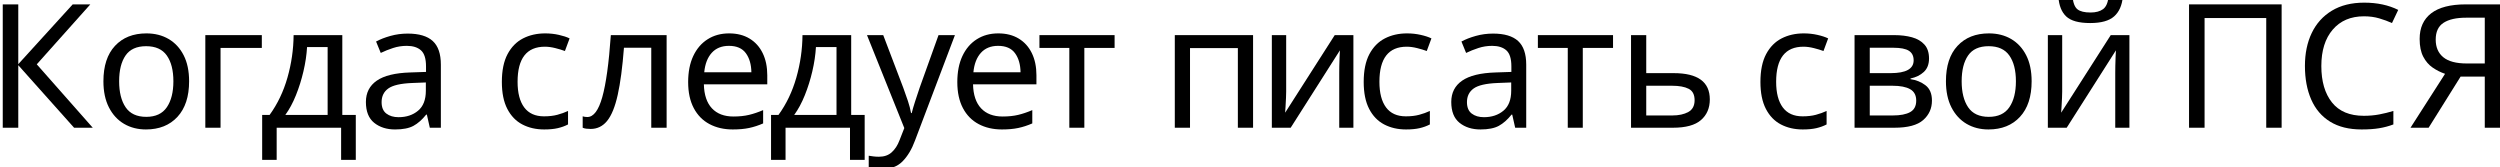
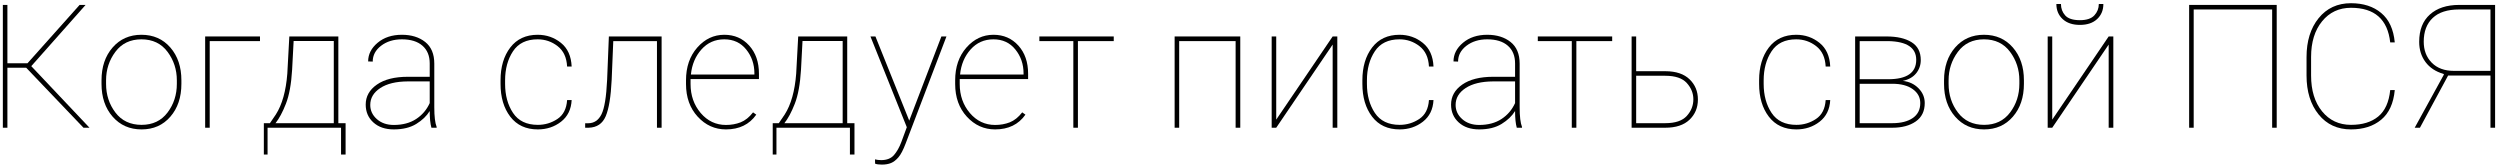
<svg xmlns="http://www.w3.org/2000/svg" clip-rule="evenodd" stroke-miterlimit="4.00" viewBox="0 0 1605 107">
  <defs />
  <g transform="matrix(1.00, 0.00, -0.00, -1.00, 0.0, 107.0)">
-     <text xml:space="preserve" font-family="Roboto-Light" font-size="110.9" fill="#000000" transform="matrix(1.00, 0.00, -0.00, -1.00, -9.0, 25.0)">К</text>
-     <text xml:space="preserve" font-family="Roboto-Light" font-size="110.9" fill="#000000" transform="matrix(1.00, 0.00, -0.00, -1.00, 60.3, 25.0)">о</text>
-     <text xml:space="preserve" font-family="Roboto-Light" font-size="110.9" fill="#000000" transform="matrix(1.00, 0.00, -0.00, -1.00, 122.4, 25.0)">г</text>
-     <text xml:space="preserve" font-family="Roboto-Light" font-size="110.9" fill="#000000" transform="matrix(1.00, 0.00, -0.00, -1.00, 166.2, 25.0)">д</text>
-     <text xml:space="preserve" font-family="Roboto-Light" font-size="110.9" fill="#000000" transform="matrix(1.00, 0.00, -0.00, -1.00, 229.8, 25.0)">а</text>
-     <text xml:space="preserve" font-family="Roboto-Light" font-size="110.9" fill="#000000" transform="matrix(1.00, 0.00, -0.00, -1.00, 289.1, 25.0)"> </text>
-     <text xml:space="preserve" font-family="Roboto-Light" font-size="110.9" fill="#000000" transform="matrix(1.00, 0.00, -0.00, -1.00, 316.1, 25.0)">с</text>
-     <text xml:space="preserve" font-family="Roboto-Light" font-size="110.9" fill="#000000" transform="matrix(1.00, 0.00, -0.00, -1.00, 373.3, 25.0)">л</text>
-     <text xml:space="preserve" font-family="Roboto-Light" font-size="110.9" fill="#000000" transform="matrix(1.00, 0.00, -0.00, -1.00, 435.7, 25.0)">е</text>
-     <text xml:space="preserve" font-family="Roboto-Light" font-size="110.9" fill="#000000" transform="matrix(1.00, 0.00, -0.00, -1.00, 492.9, 25.0)">д</text>
-     <text xml:space="preserve" font-family="Roboto-Light" font-size="110.9" fill="#000000" transform="matrix(1.00, 0.00, -0.00, -1.00, 556.5, 25.0)">у</text>
-     <text xml:space="preserve" font-family="Roboto-Light" font-size="110.9" fill="#000000" transform="matrix(1.00, 0.00, -0.00, -1.00, 608.5, 25.0)">е</text>
-     <text xml:space="preserve" font-family="Roboto-Light" font-size="110.9" fill="#000000" transform="matrix(1.00, 0.00, -0.00, -1.00, 665.1, 25.0)">т</text>
-     <text xml:space="preserve" font-family="Roboto-Light" font-size="110.9" fill="#000000" transform="matrix(1.00, 0.00, -0.00, -1.00, 717.8, 25.0)"> </text>
-     <text xml:space="preserve" font-family="Roboto-Light" font-size="110.9" fill="#000000" transform="matrix(1.00, 0.00, -0.00, -1.00, 744.8, 25.0)">п</text>
-     <text xml:space="preserve" font-family="Roboto-Light" font-size="110.9" fill="#000000" transform="matrix(1.00, 0.00, -0.00, -1.00, 807.1, 25.0)">и</text>
-     <text xml:space="preserve" font-family="Roboto-Light" font-size="110.9" fill="#000000" transform="matrix(1.00, 0.00, -0.00, -1.00, 869.4, 25.0)">с</text>
-     <text xml:space="preserve" font-family="Roboto-Light" font-size="110.9" fill="#000000" transform="matrix(1.00, 0.00, -0.00, -1.00, 926.6, 25.0)">а</text>
-     <text xml:space="preserve" font-family="Roboto-Light" font-size="110.9" fill="#000000" transform="matrix(1.00, 0.00, -0.00, -1.00, 985.1, 25.0)">т</text>
-     <text xml:space="preserve" font-family="Roboto-Light" font-size="110.9" fill="#000000" transform="matrix(1.00, 0.00, -0.00, -1.00, 1037.7, 25.0)">ь</text>
-     <text xml:space="preserve" font-family="Roboto-Light" font-size="110.9" fill="#000000" transform="matrix(1.00, 0.00, -0.00, -1.00, 1097.1, 25.0)"> </text>
-     <text xml:space="preserve" font-family="Roboto-Light" font-size="110.9" fill="#000000" transform="matrix(1.00, 0.00, -0.00, -1.00, 1124.1, 25.0)">с</text>
-     <text xml:space="preserve" font-family="Roboto-Light" font-size="110.9" fill="#000000" transform="matrix(1.00, 0.00, -0.00, -1.00, 1181.2, 25.0)">в</text>
-     <text xml:space="preserve" font-family="Roboto-Light" font-size="110.9" fill="#000000" transform="matrix(1.00, 0.00, -0.00, -1.00, 1243.2, 25.0)">о</text>
-     <text xml:space="preserve" font-family="Roboto-Light" font-size="110.9" fill="#000000" transform="matrix(1.00, 0.00, -0.00, -1.00, 1305.3, 25.0)">й</text>
-     <text xml:space="preserve" font-family="Roboto-Light" font-size="110.9" fill="#000000" transform="matrix(1.00, 0.00, -0.00, -1.00, 1367.6, 25.0)"> </text>
-     <text xml:space="preserve" font-family="Roboto-Light" font-size="110.9" fill="#000000" transform="matrix(1.00, 0.00, -0.00, -1.00, 1394.6, 25.0)">П</text>
-     <text xml:space="preserve" font-family="Roboto-Light" font-size="110.9" fill="#000000" transform="matrix(1.00, 0.00, -0.00, -1.00, 1473.0, 25.0)">С</text>
-     <text xml:space="preserve" font-family="Roboto-Light" font-size="110.9" fill="#000000" transform="matrix(1.00, 0.00, -0.00, -1.00, 1545.1, 25.0)">Я</text>
+     <text xml:space="preserve" font-family="Roboto" font-weight="200" font-size="110.9" fill="#000000" transform="matrix(1.00, 0.00, -0.00, -1.00, -9.0, 25.0)">К</text>
+     <text xml:space="preserve" font-family="Roboto" font-weight="200" font-size="110.9" fill="#000000" transform="matrix(1.00, 0.00, -0.00, -1.00, 60.3, 25.0)">о</text>
+     <text xml:space="preserve" font-family="Roboto" font-weight="200" font-size="110.9" fill="#000000" transform="matrix(1.00, 0.00, -0.00, -1.00, 122.4, 25.0)">г</text>
+     <text xml:space="preserve" font-family="Roboto" font-weight="200" font-size="110.9" fill="#000000" transform="matrix(1.00, 0.00, -0.00, -1.00, 166.2, 25.0)">д</text>
+     <text xml:space="preserve" font-family="Roboto" font-weight="200" font-size="110.9" fill="#000000" transform="matrix(1.00, 0.00, -0.00, -1.00, 229.8, 25.0)">а</text>
+     <text xml:space="preserve" font-family="Roboto" font-weight="200" font-size="110.9" fill="#000000" transform="matrix(1.00, 0.00, -0.00, -1.00, 289.1, 25.0)"> </text>
+     <text xml:space="preserve" font-family="Roboto" font-weight="200" font-size="110.9" fill="#000000" transform="matrix(1.00, 0.00, -0.00, -1.00, 316.1, 25.0)">с</text>
+     <text xml:space="preserve" font-family="Roboto" font-weight="200" font-size="110.9" fill="#000000" transform="matrix(1.00, 0.00, -0.00, -1.00, 373.3, 25.0)">л</text>
+     <text xml:space="preserve" font-family="Roboto" font-weight="200" font-size="110.9" fill="#000000" transform="matrix(1.00, 0.00, -0.00, -1.00, 435.7, 25.0)">е</text>
+     <text xml:space="preserve" font-family="Roboto" font-weight="200" font-size="110.9" fill="#000000" transform="matrix(1.00, 0.00, -0.00, -1.00, 492.9, 25.0)">д</text>
+     <text xml:space="preserve" font-family="Roboto" font-weight="200" font-size="110.9" fill="#000000" transform="matrix(1.00, 0.00, -0.00, -1.00, 556.5, 25.0)">у</text>
+     <text xml:space="preserve" font-family="Roboto" font-weight="200" font-size="110.9" fill="#000000" transform="matrix(1.00, 0.00, -0.00, -1.00, 608.5, 25.0)">е</text>
+     <text xml:space="preserve" font-family="Roboto" font-weight="200" font-size="110.9" fill="#000000" transform="matrix(1.00, 0.00, -0.00, -1.00, 665.1, 25.0)">т</text>
+     <text xml:space="preserve" font-family="Roboto" font-weight="200" font-size="110.9" fill="#000000" transform="matrix(1.00, 0.00, -0.00, -1.00, 717.8, 25.0)"> </text>
+     <text xml:space="preserve" font-family="Roboto" font-weight="200" font-size="110.9" fill="#000000" transform="matrix(1.00, 0.00, -0.00, -1.00, 744.8, 25.0)">п</text>
+     <text xml:space="preserve" font-family="Roboto" font-weight="200" font-size="110.9" fill="#000000" transform="matrix(1.00, 0.00, -0.00, -1.00, 807.1, 25.0)">и</text>
+     <text xml:space="preserve" font-family="Roboto" font-weight="200" font-size="110.9" fill="#000000" transform="matrix(1.00, 0.00, -0.00, -1.00, 869.4, 25.0)">с</text>
+     <text xml:space="preserve" font-family="Roboto" font-weight="200" font-size="110.9" fill="#000000" transform="matrix(1.00, 0.00, -0.00, -1.00, 926.6, 25.0)">а</text>
+     <text xml:space="preserve" font-family="Roboto" font-weight="200" font-size="110.9" fill="#000000" transform="matrix(1.00, 0.00, -0.00, -1.00, 985.1, 25.0)">т</text>
+     <text xml:space="preserve" font-family="Roboto" font-weight="200" font-size="110.9" fill="#000000" transform="matrix(1.00, 0.00, -0.00, -1.00, 1037.7, 25.0)">ь</text>
+     <text xml:space="preserve" font-family="Roboto" font-weight="200" font-size="110.9" fill="#000000" transform="matrix(1.00, 0.00, -0.00, -1.00, 1097.1, 25.0)"> </text>
+     <text xml:space="preserve" font-family="Roboto" font-weight="200" font-size="110.9" fill="#000000" transform="matrix(1.00, 0.00, -0.00, -1.00, 1124.1, 25.0)">с</text>
+     <text xml:space="preserve" font-family="Roboto" font-weight="200" font-size="110.9" fill="#000000" transform="matrix(1.00, 0.00, -0.00, -1.00, 1181.2, 25.0)">в</text>
+     <text xml:space="preserve" font-family="Roboto" font-weight="200" font-size="110.9" fill="#000000" transform="matrix(1.00, 0.00, -0.00, -1.00, 1243.2, 25.0)">о</text>
+     <text xml:space="preserve" font-family="Roboto" font-weight="200" font-size="110.9" fill="#000000" transform="matrix(1.00, 0.00, -0.00, -1.00, 1305.3, 25.0)">й</text>
+     <text xml:space="preserve" font-family="Roboto" font-weight="200" font-size="110.9" fill="#000000" transform="matrix(1.00, 0.00, -0.00, -1.00, 1367.6, 25.0)"> </text>
+     <text xml:space="preserve" font-family="Roboto" font-weight="200" font-size="110.9" fill="#000000" transform="matrix(1.00, 0.00, -0.00, -1.00, 1394.6, 25.0)">П</text>
+     <text xml:space="preserve" font-family="Roboto" font-weight="200" font-size="110.9" fill="#000000" transform="matrix(1.00, 0.00, -0.00, -1.00, 1473.0, 25.0)">С</text>
+     <text xml:space="preserve" font-family="Roboto" font-weight="200" font-size="110.9" fill="#000000" transform="matrix(1.00, 0.00, -0.00, -1.00, 1545.1, 25.0)">Я</text>
  </g>
</svg>
